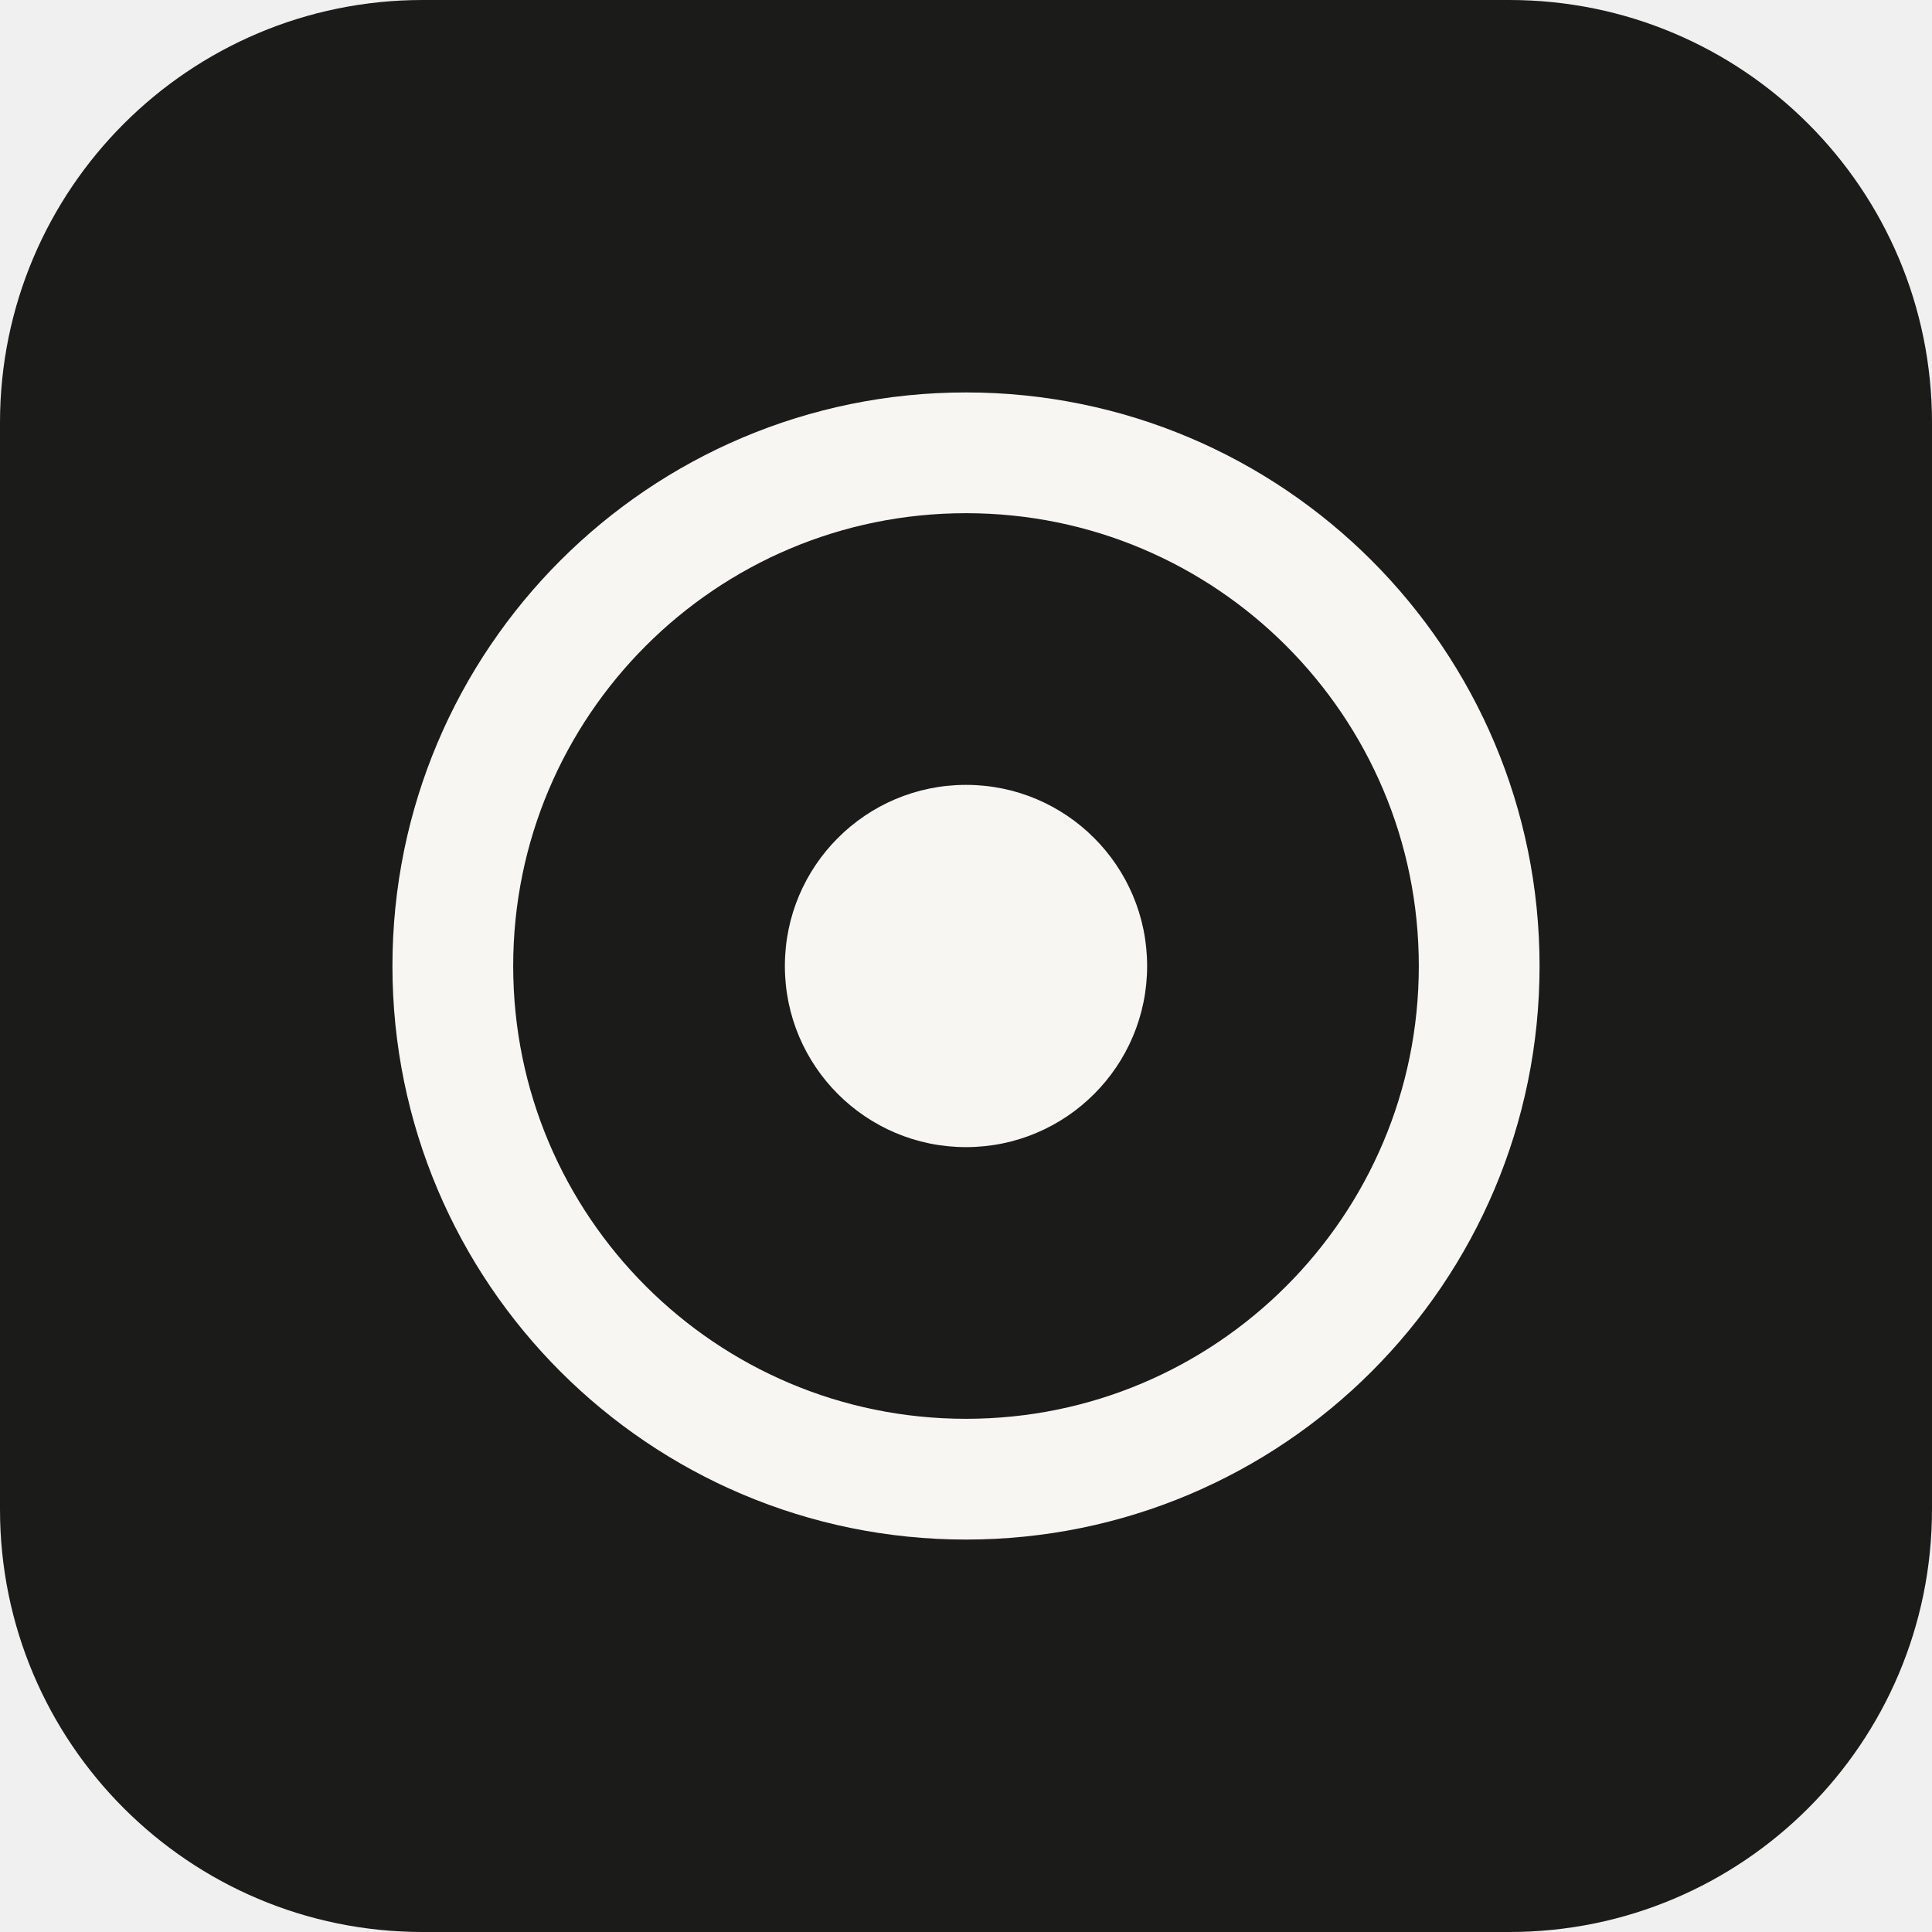
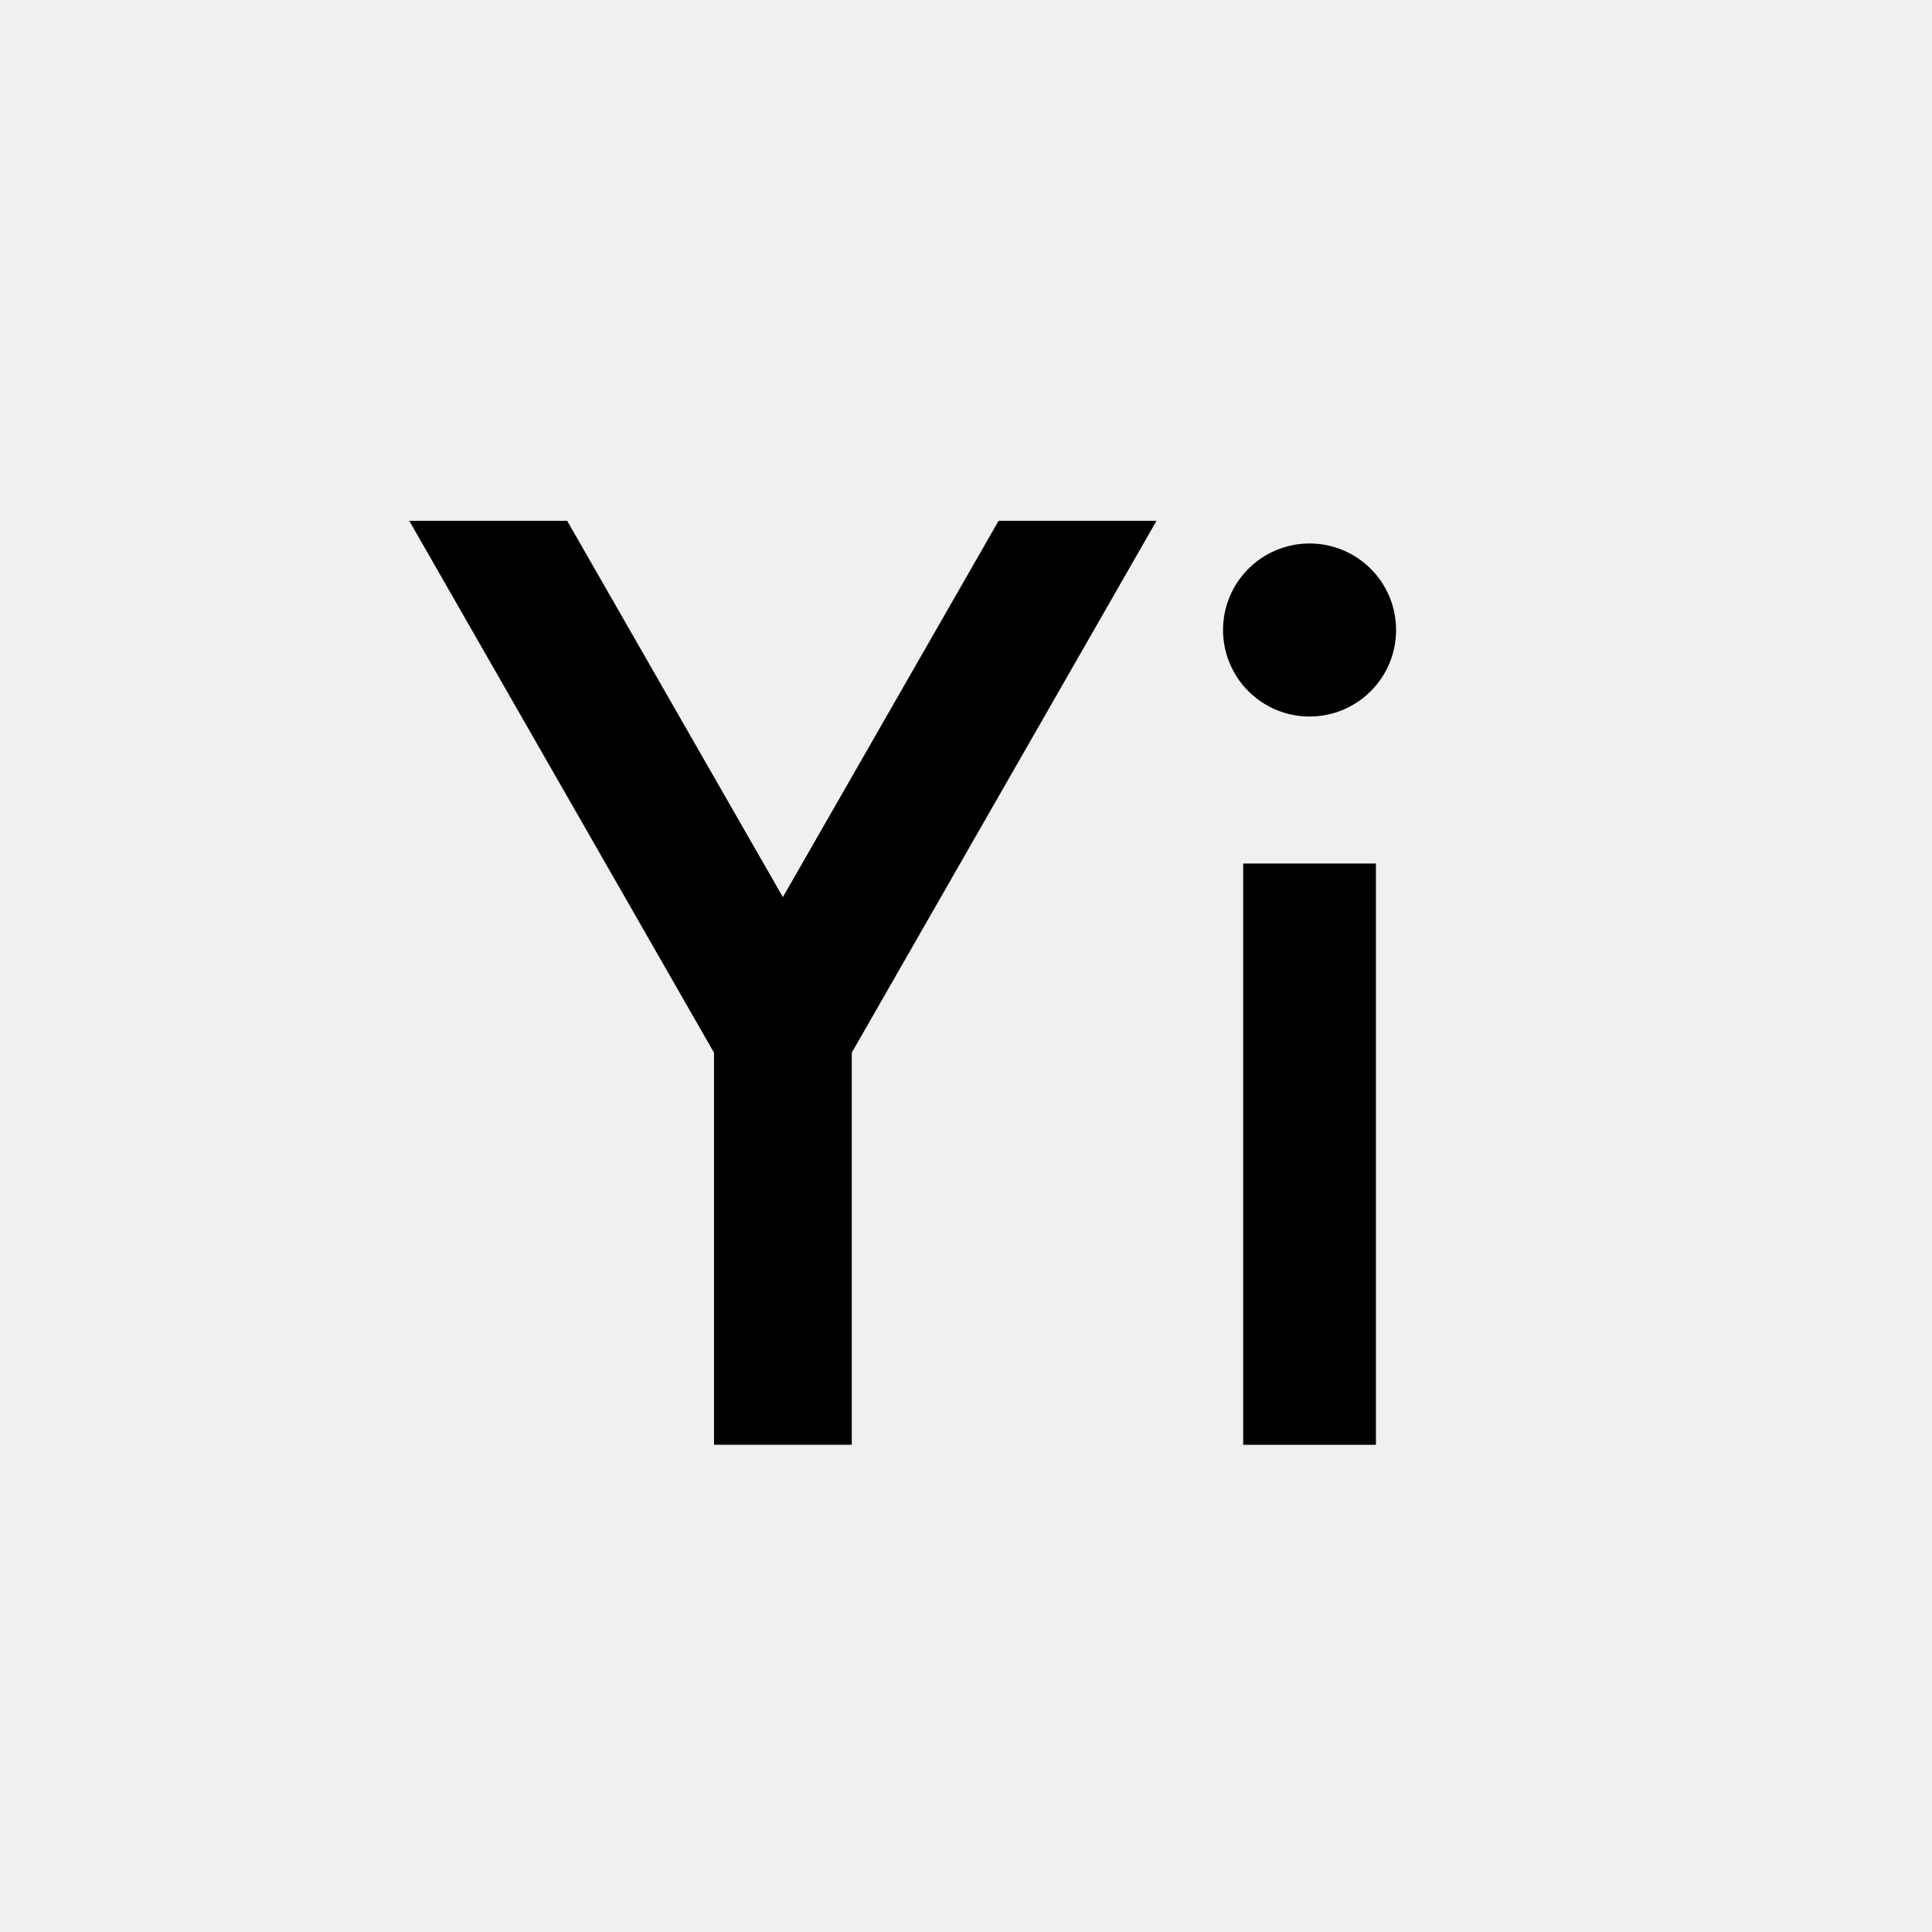
- <svg xmlns="http://www.w3.org/2000/svg" viewBox="0 0 64 64">
-   <rect width="64" height="64" rx="14" fill="#1b1b1a" />
-   <circle cx="32" cy="32" r="17" fill="none" stroke="#f7f6f3" stroke-width="4" />
-   <circle cx="32" cy="32" r="6" fill="#f7f6f3" />
+ <svg xmlns="http://www.w3.org/2000/svg" viewBox="0 0 115 115">
+   <style>g{fill:#000}@media (prefers-color-scheme:dark){g{fill:#fff}}</style>
+   <g>
+     <path d="M24.36 31h9.4L46.6 53.4 59.44 31h9.4L50.7 62.66V86h-8.2V62.66z" />
+     <path d="M74 51.4h7.9V86H74z" />
+     <circle cx="77.95" cy="37.5" r="5.15" />
+   </g>
</svg>
